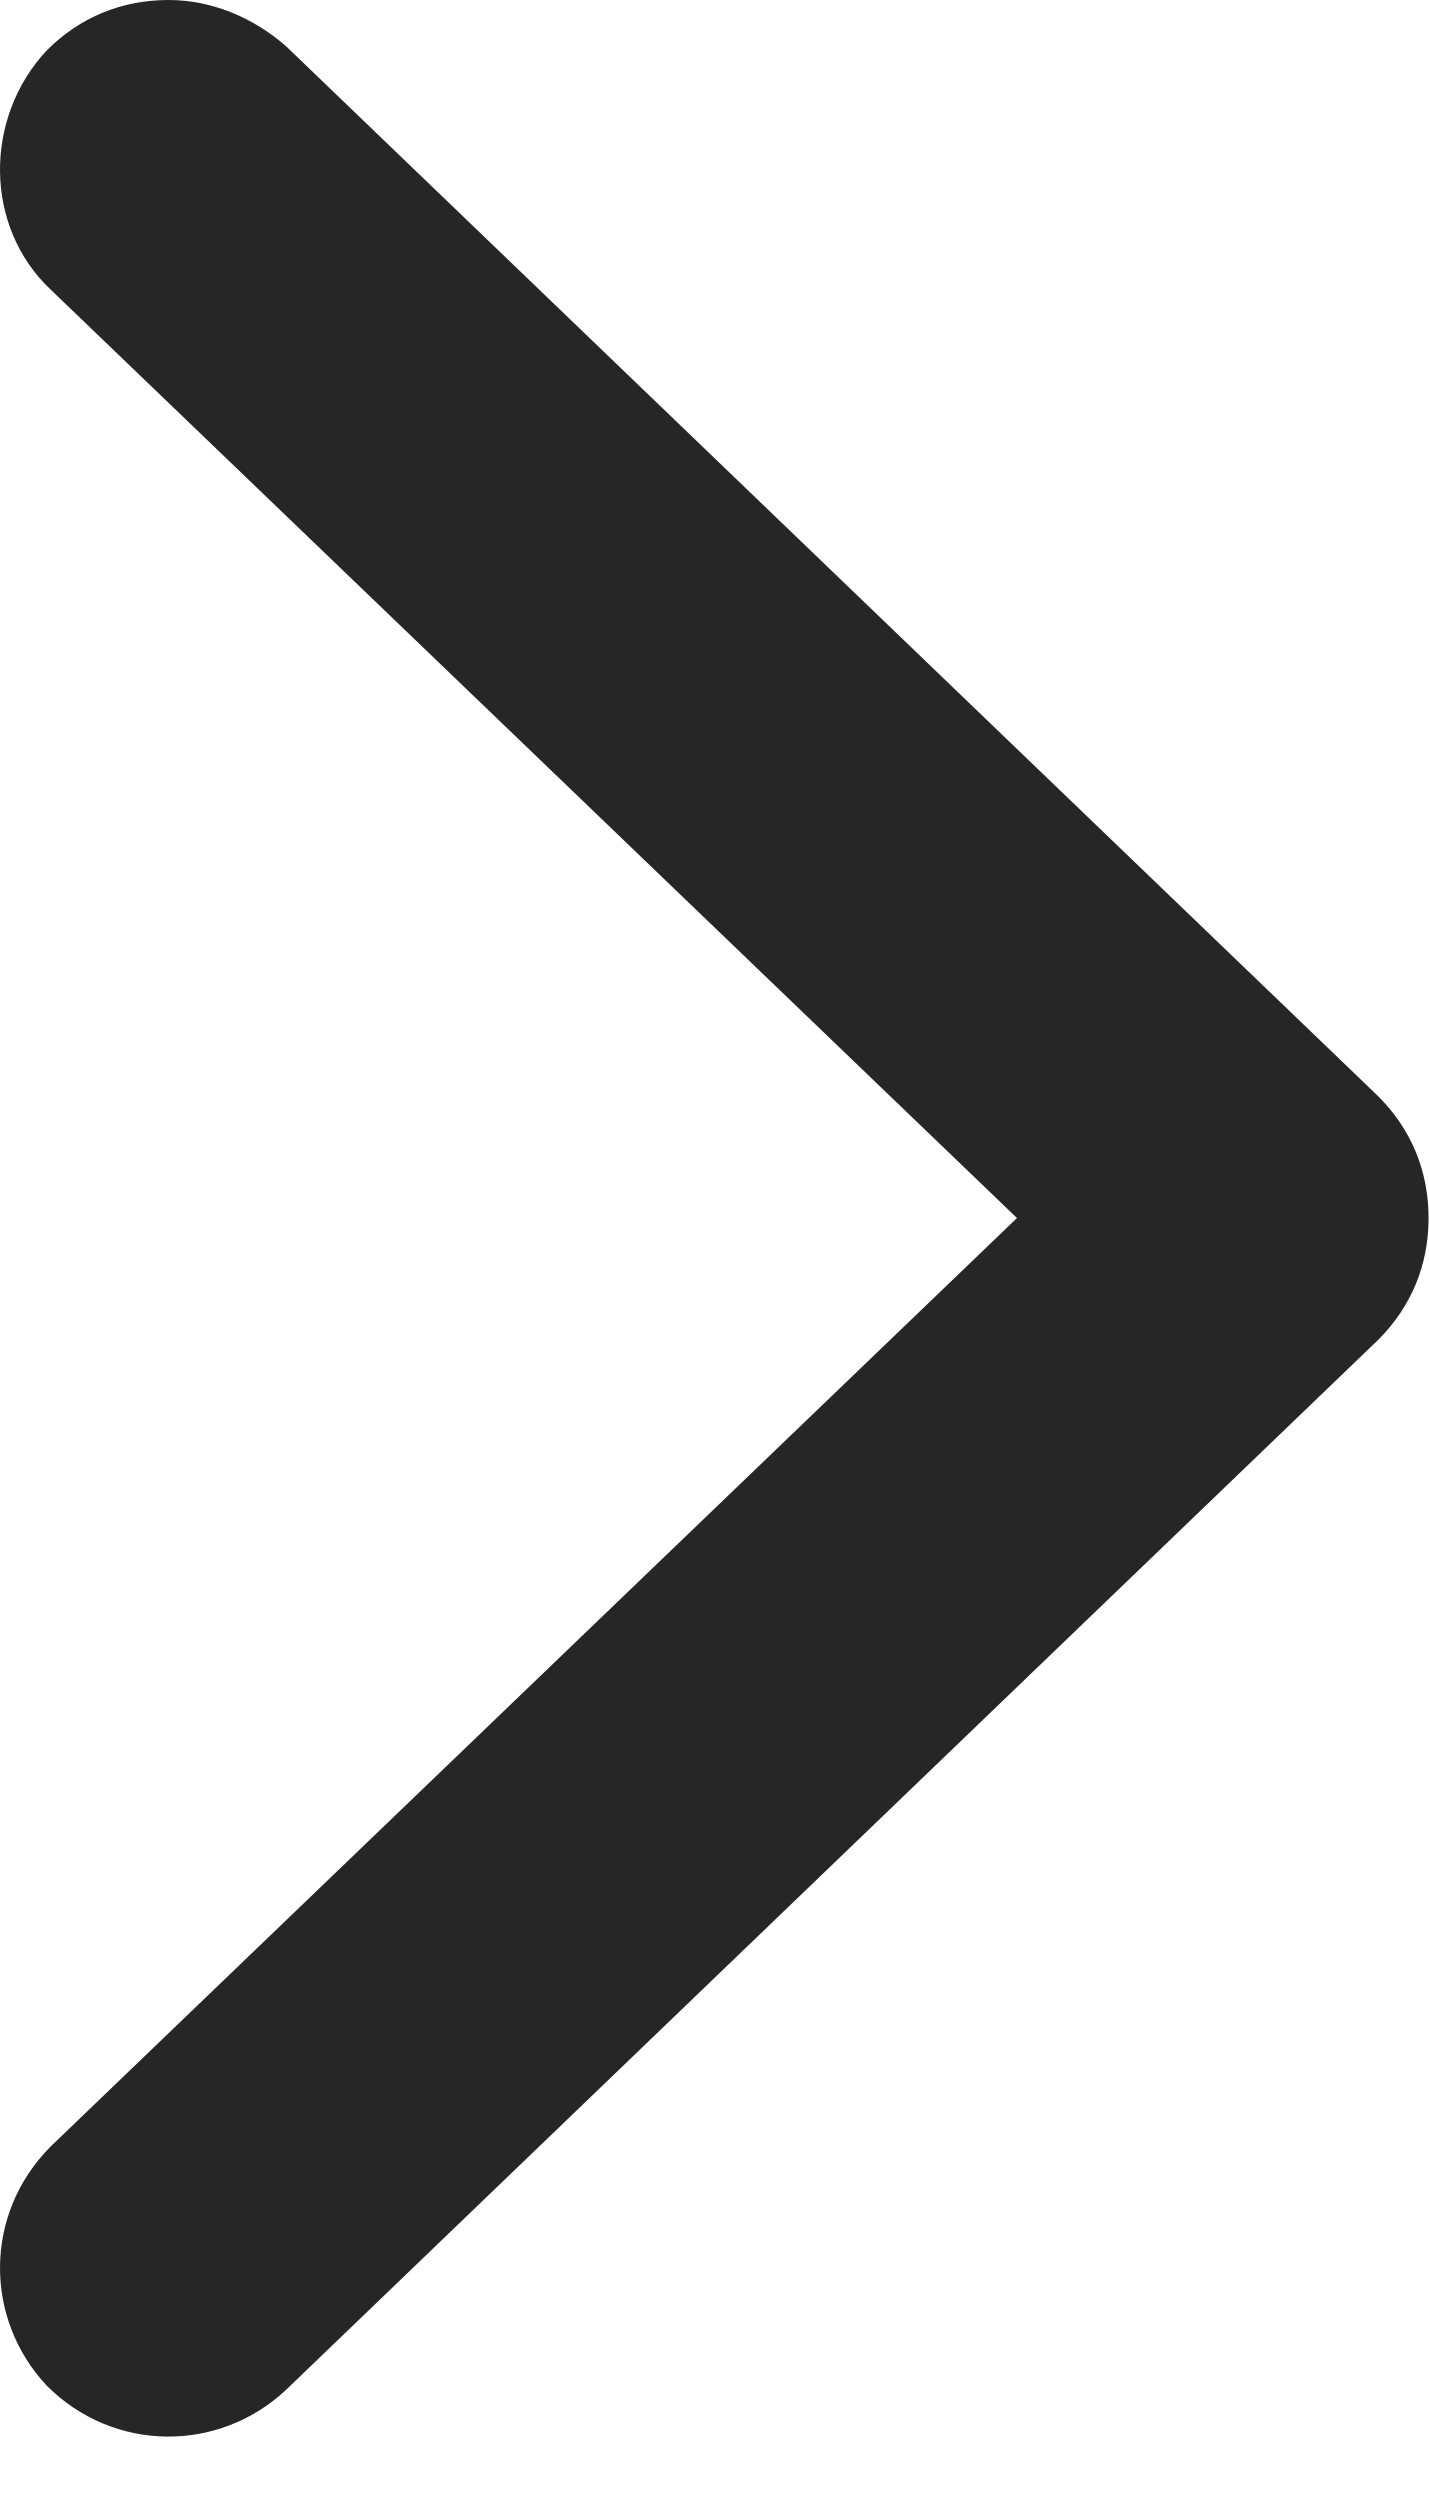
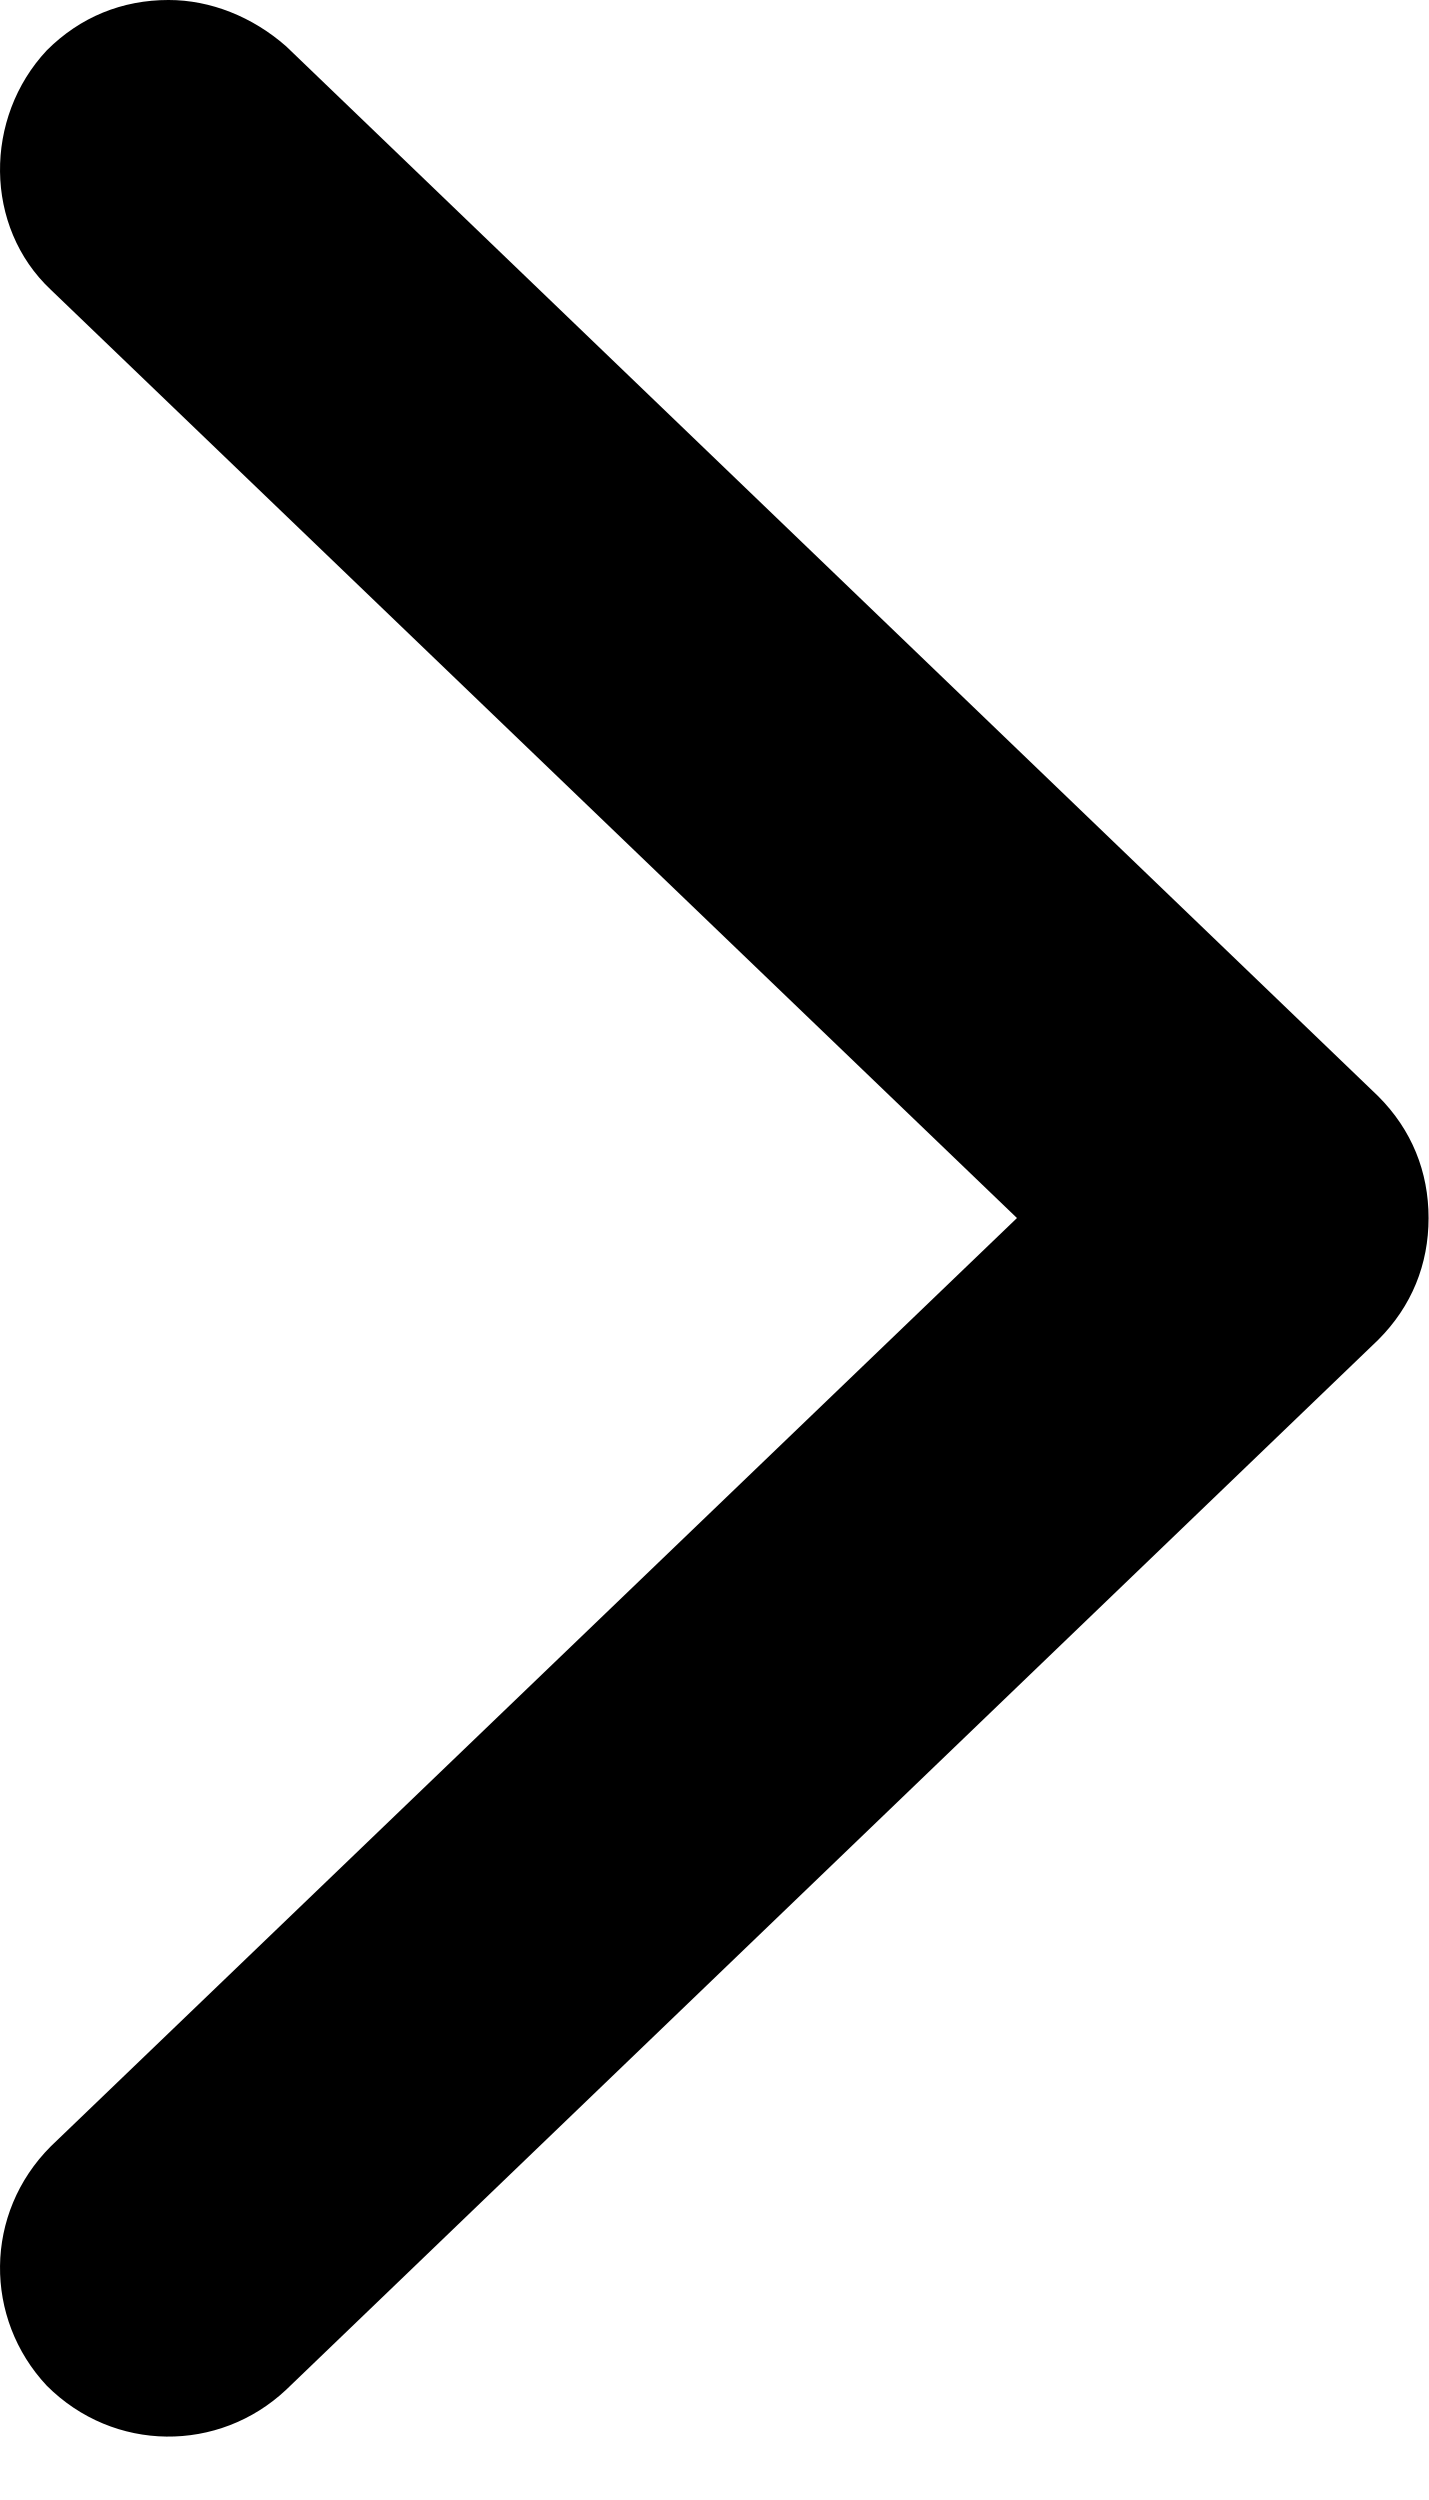
<svg xmlns="http://www.w3.org/2000/svg" width="8" height="14" viewBox="0 0 8 14" fill="none">
-   <path d="M0.285 1.623C-0.091 1.27 -0.091 0.659 0.262 0.282C0.45 0.094 0.685 -3.5031e-05 0.944 -3.50537e-05C1.179 -3.50742e-05 1.414 0.094 1.602 0.259L7.718 6.139C7.906 6.327 8 6.562 8 6.821C8 7.08 7.906 7.315 7.718 7.503L1.602 13.383C1.226 13.736 0.638 13.736 0.262 13.36C-0.091 12.983 -0.091 12.395 0.285 12.019L5.695 6.821L0.285 1.623Z" fill="#262626" />
+   <path d="M0.285 1.623C-0.091 1.27 -0.091 0.659 0.262 0.282C0.45 0.094 0.685 -3.5031e-05 0.944 -3.50537e-05C1.179 -3.50742e-05 1.414 0.094 1.602 0.259L7.718 6.139C7.906 6.327 8 6.562 8 6.821C8 7.08 7.906 7.315 7.718 7.503L1.602 13.383C1.226 13.736 0.638 13.736 0.262 13.36C-0.091 12.983 -0.091 12.395 0.285 12.019L5.695 6.821L0.285 1.623Z" fill="currentColor" />
</svg>
